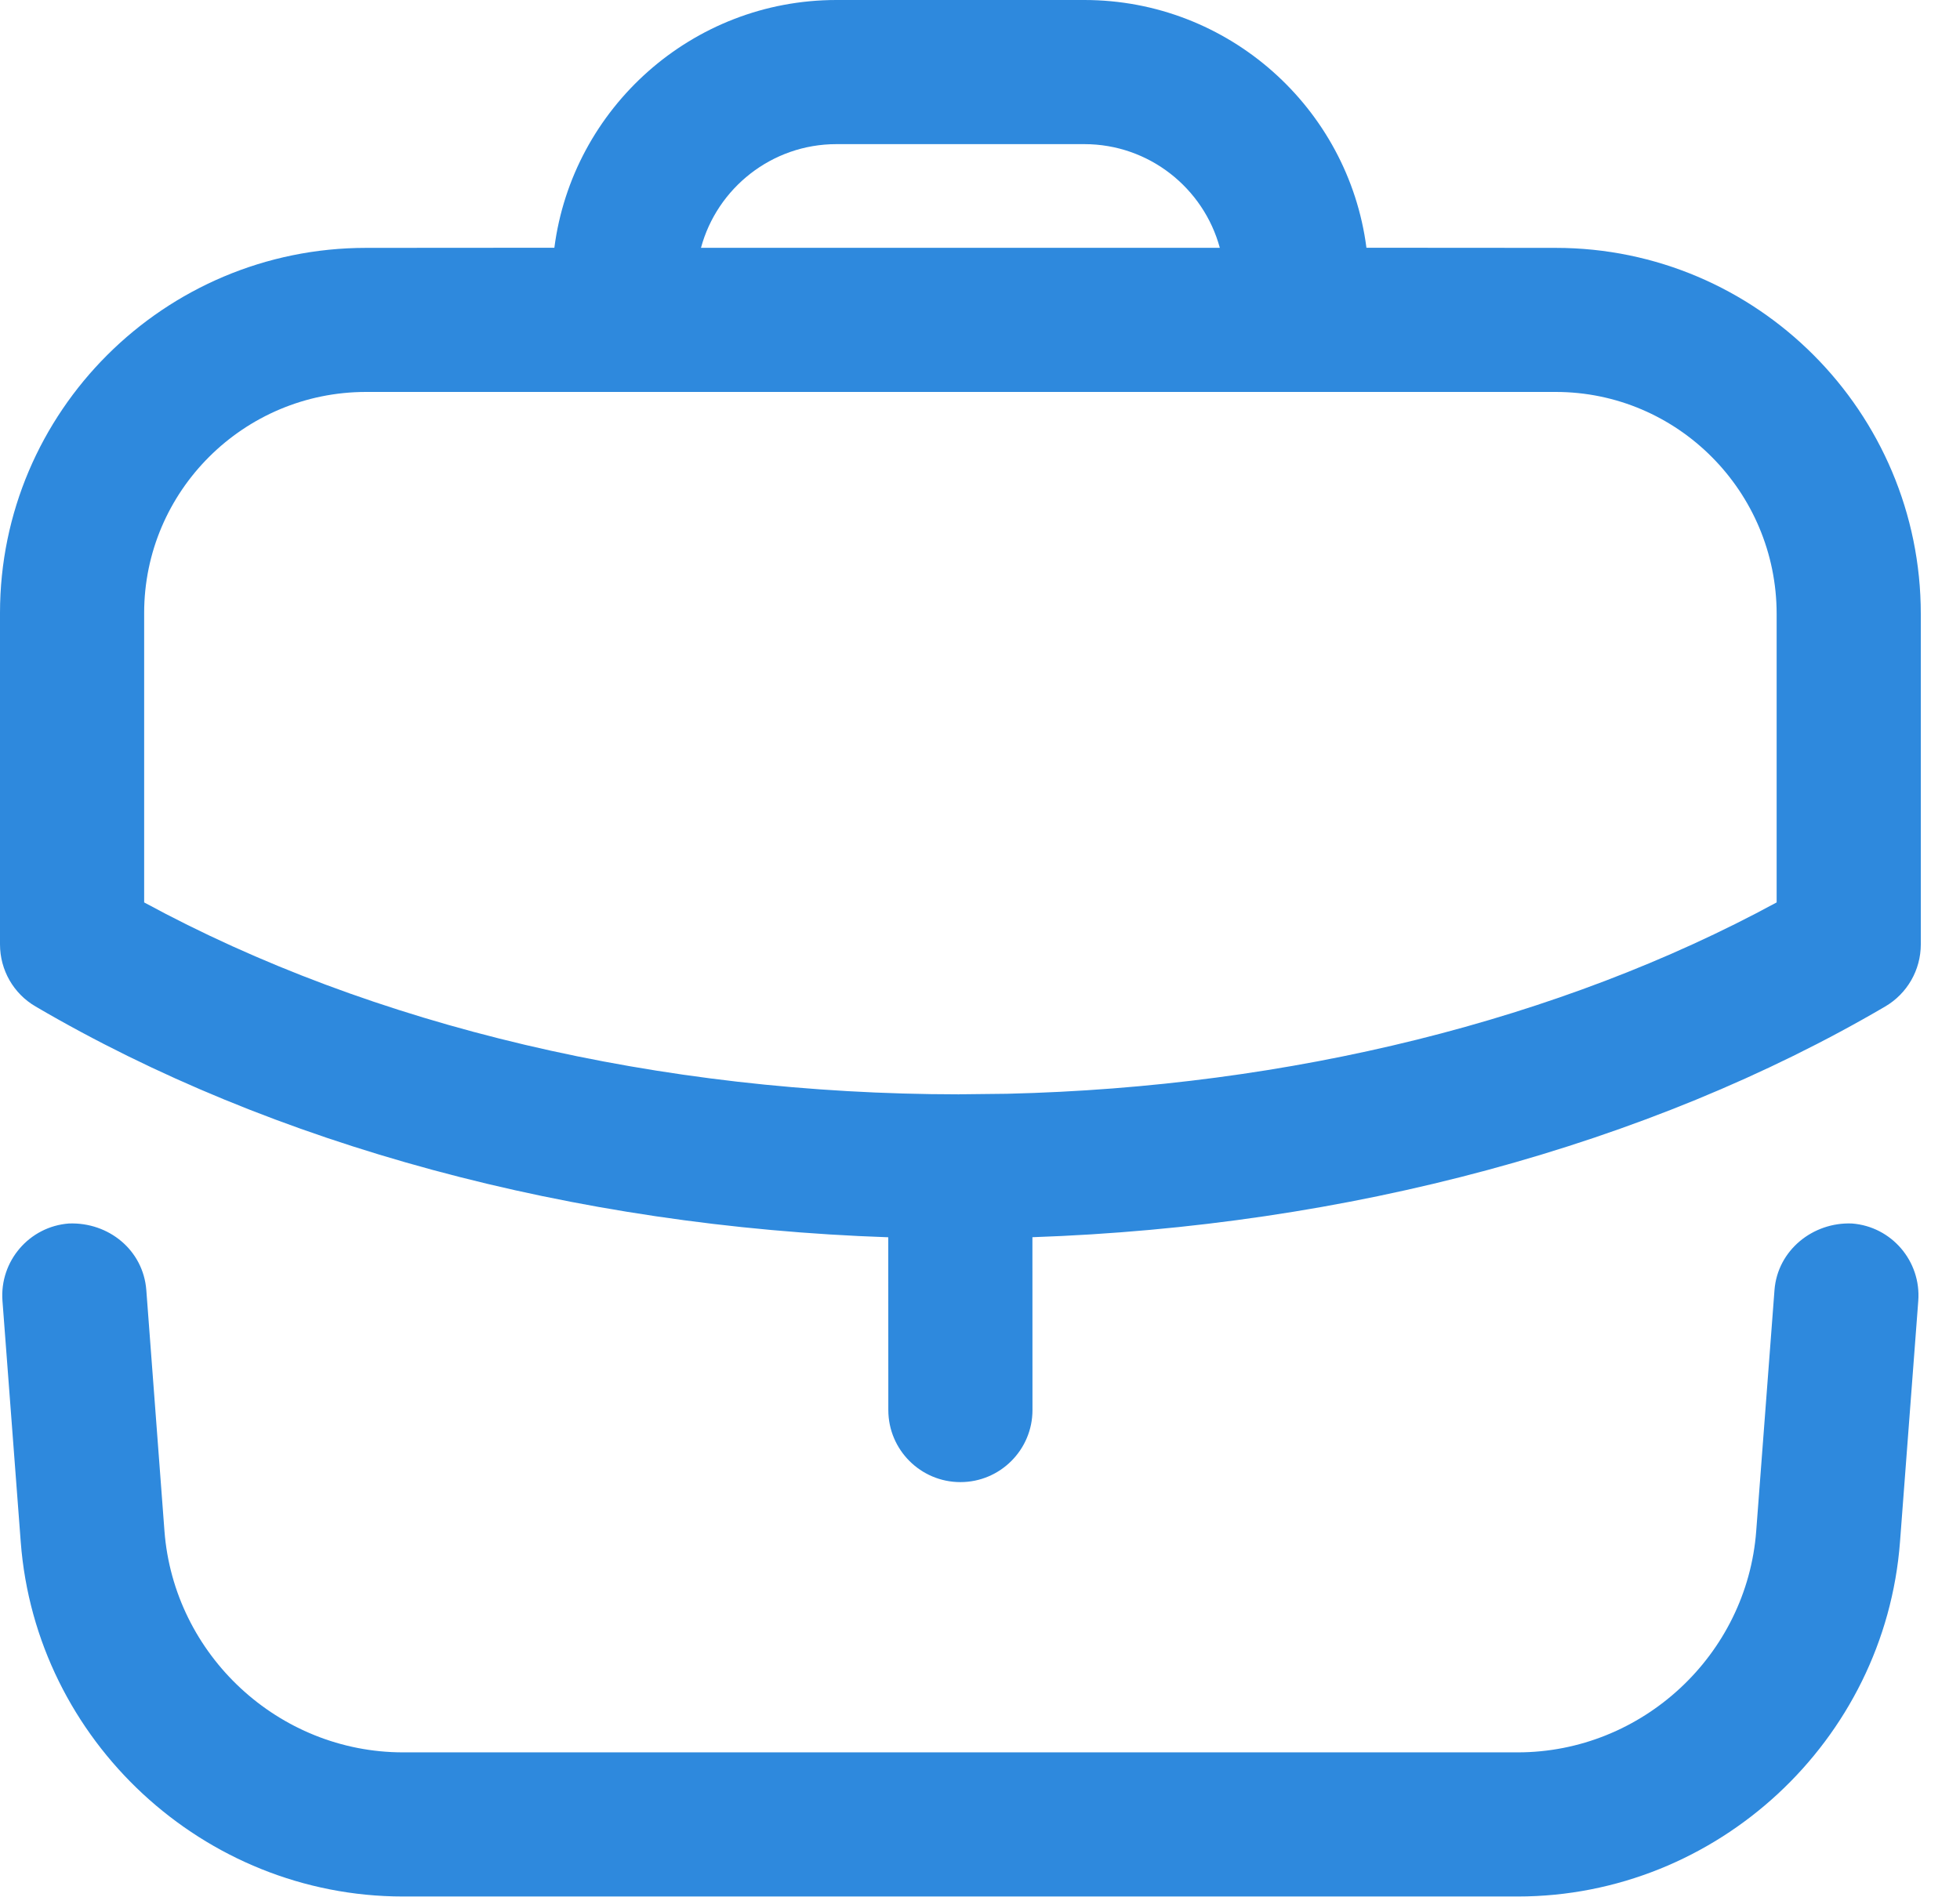
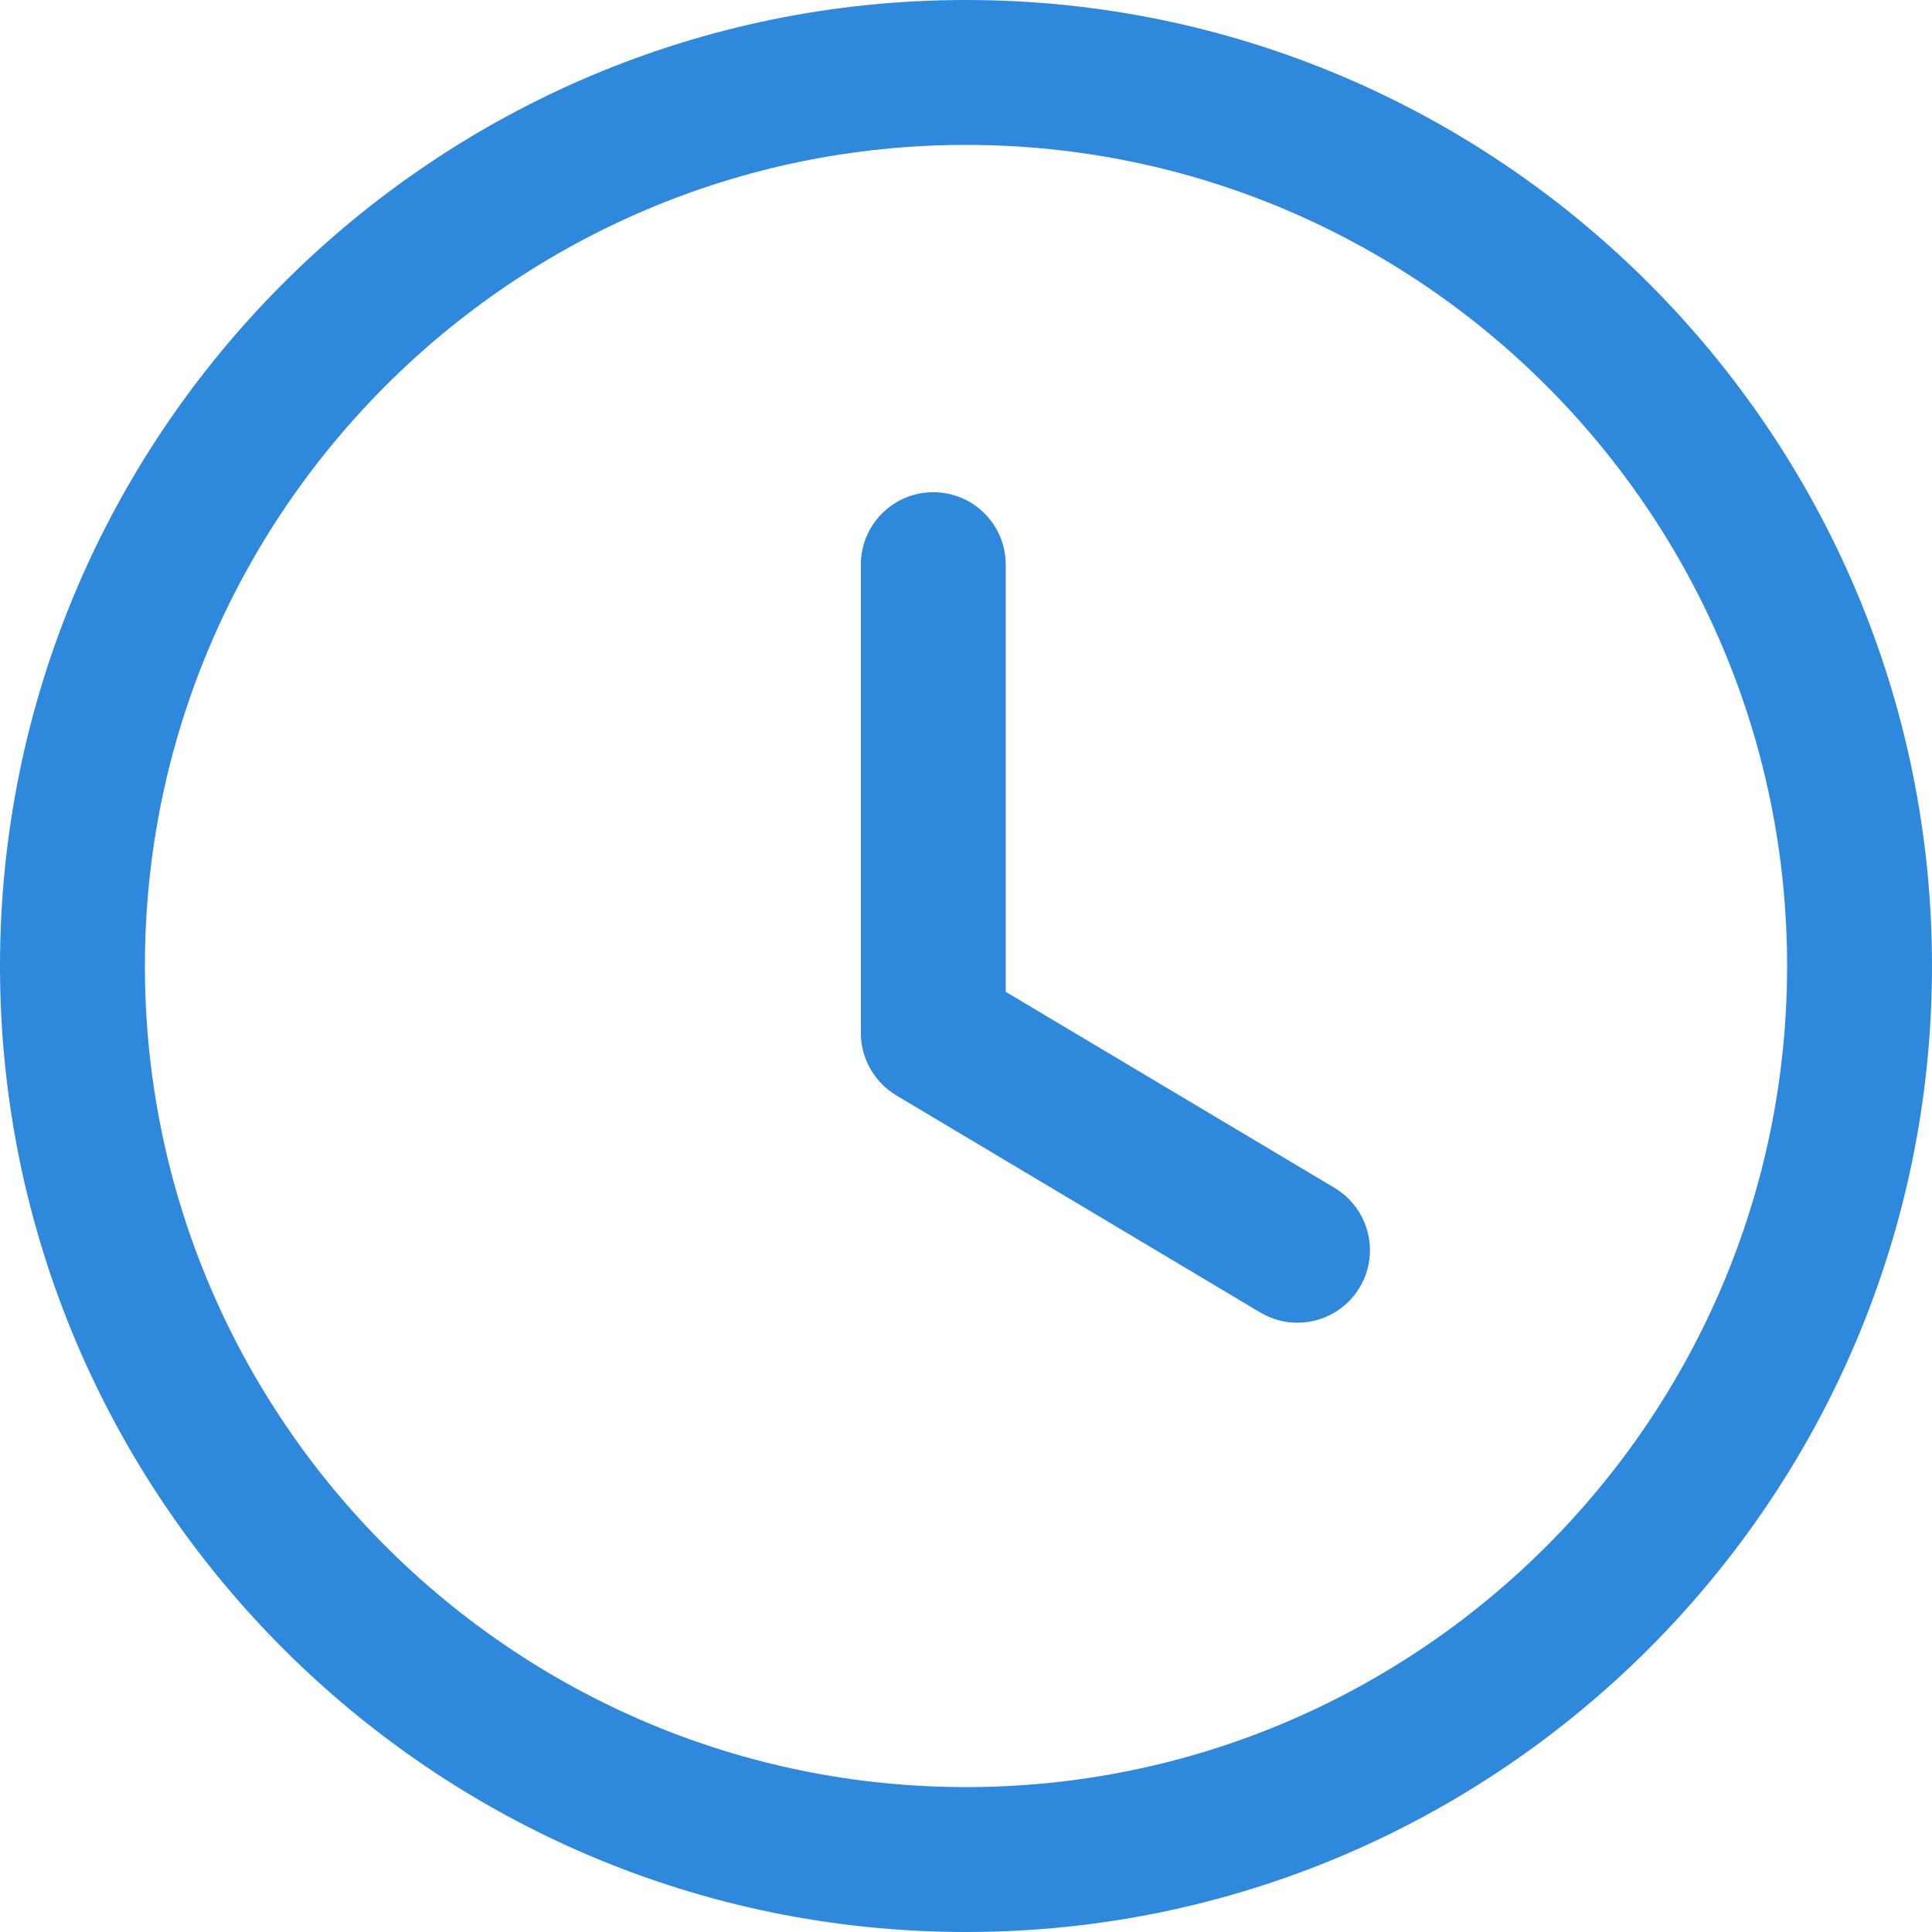
- <svg xmlns="http://www.w3.org/2000/svg" width="31" height="30" viewBox="0 0 31 30" fill="none">
-   <path fill-rule="evenodd" clip-rule="evenodd" d="M29.29 19.354C29.917 19.401 30.387 19.95 30.34 20.578L30.051 24.391C29.812 27.537 27.157 30 24.004 30H6.375C3.221 30 0.566 27.537 0.328 24.391L0.039 20.578C-0.008 19.95 0.463 19.401 1.091 19.354C1.721 19.331 2.265 19.777 2.314 20.406L2.601 24.217C2.75 26.181 4.407 27.72 6.375 27.72H24.004C25.972 27.72 27.63 26.181 27.777 24.217L28.066 20.406C28.115 19.777 28.673 19.33 29.29 19.354ZM17.15 0C19.434 0 21.327 1.712 21.612 3.919L24.605 3.921C27.79 3.921 30.38 6.518 30.38 9.713V14.939C30.38 15.345 30.164 15.719 29.816 15.922C26.065 18.119 21.313 19.4 16.329 19.571L16.33 22.305C16.33 22.934 15.819 23.445 15.19 23.445C14.561 23.445 14.05 22.934 14.05 22.305L14.049 19.572C9.07 19.402 4.318 18.121 0.564 15.922C0.214 15.719 0 15.345 0 14.939V9.697C0 6.512 2.597 3.921 5.79 3.921L8.768 3.919C9.053 1.712 10.945 0 13.229 0H17.15ZM24.605 6.2H5.79C3.854 6.2 2.28 7.769 2.28 9.697V14.275C5.887 16.235 10.435 17.309 15.169 17.311L15.19 17.309L15.207 17.31L15.93 17.302C20.407 17.196 24.678 16.134 28.1 14.275V9.713C28.1 7.775 26.533 6.2 24.605 6.2ZM17.15 2.28H13.229C12.206 2.28 11.342 2.976 11.087 3.92H19.293C19.037 2.976 18.174 2.28 17.15 2.28Z" fill="#2E89DD" />
+ <svg xmlns="http://www.w3.org/2000/svg" width="30" height="30" viewBox="0 0 30 30" fill="none">
+   <path fill-rule="evenodd" clip-rule="evenodd" d="M15 0C23.271 0 30 6.729 30 15C30 23.271 23.271 30 15 30C6.729 30 0 23.271 0 15C0 6.729 6.729 0 15 0ZM15 2.25C7.97 2.25 2.25 7.97 2.25 15C2.25 22.03 7.97 27.75 15 27.75C22.03 27.75 27.75 22.03 27.75 15C27.75 7.97 22.03 2.25 15 2.25ZM14.492 7.643C15.114 7.643 15.617 8.147 15.617 8.768V15.401L20.724 18.446C21.257 18.766 21.432 19.456 21.114 19.99C20.903 20.342 20.529 20.539 20.147 20.539C19.95 20.539 19.752 20.488 19.571 20.381L13.916 17.008C13.577 16.804 13.367 16.436 13.367 16.04V8.768C13.367 8.147 13.871 7.643 14.492 7.643Z" fill="#2E89DD" />
</svg>
